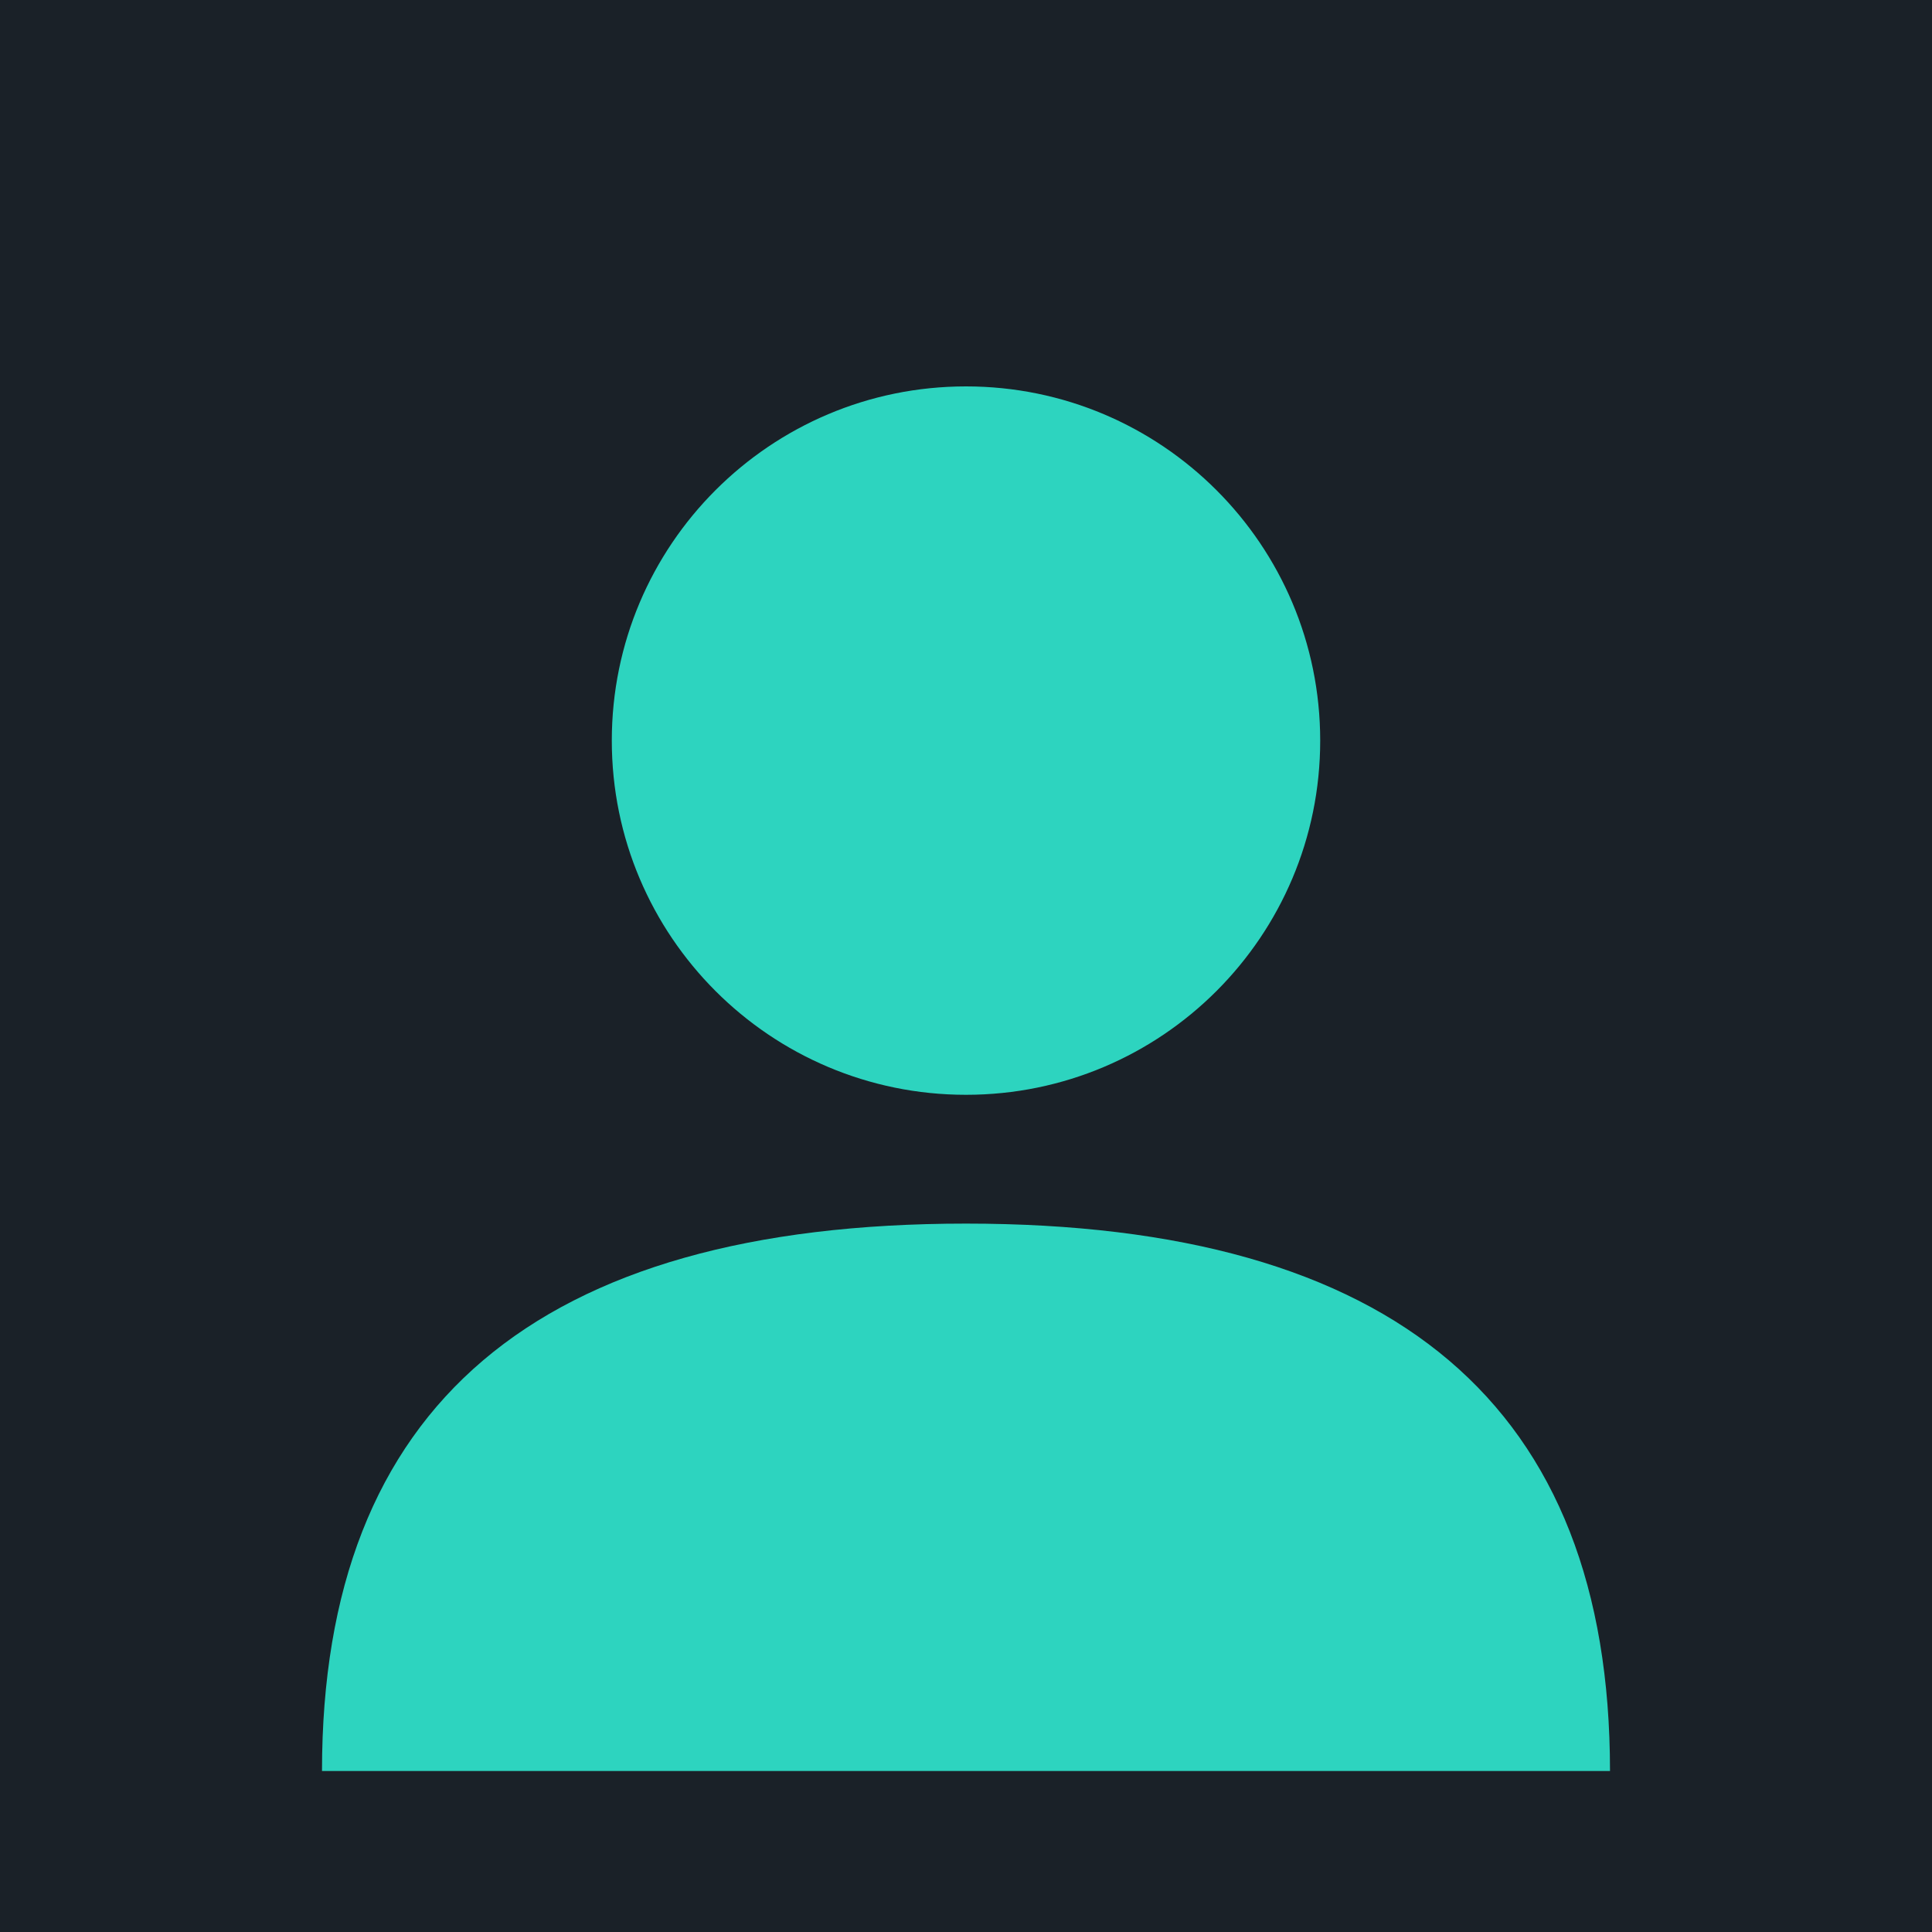
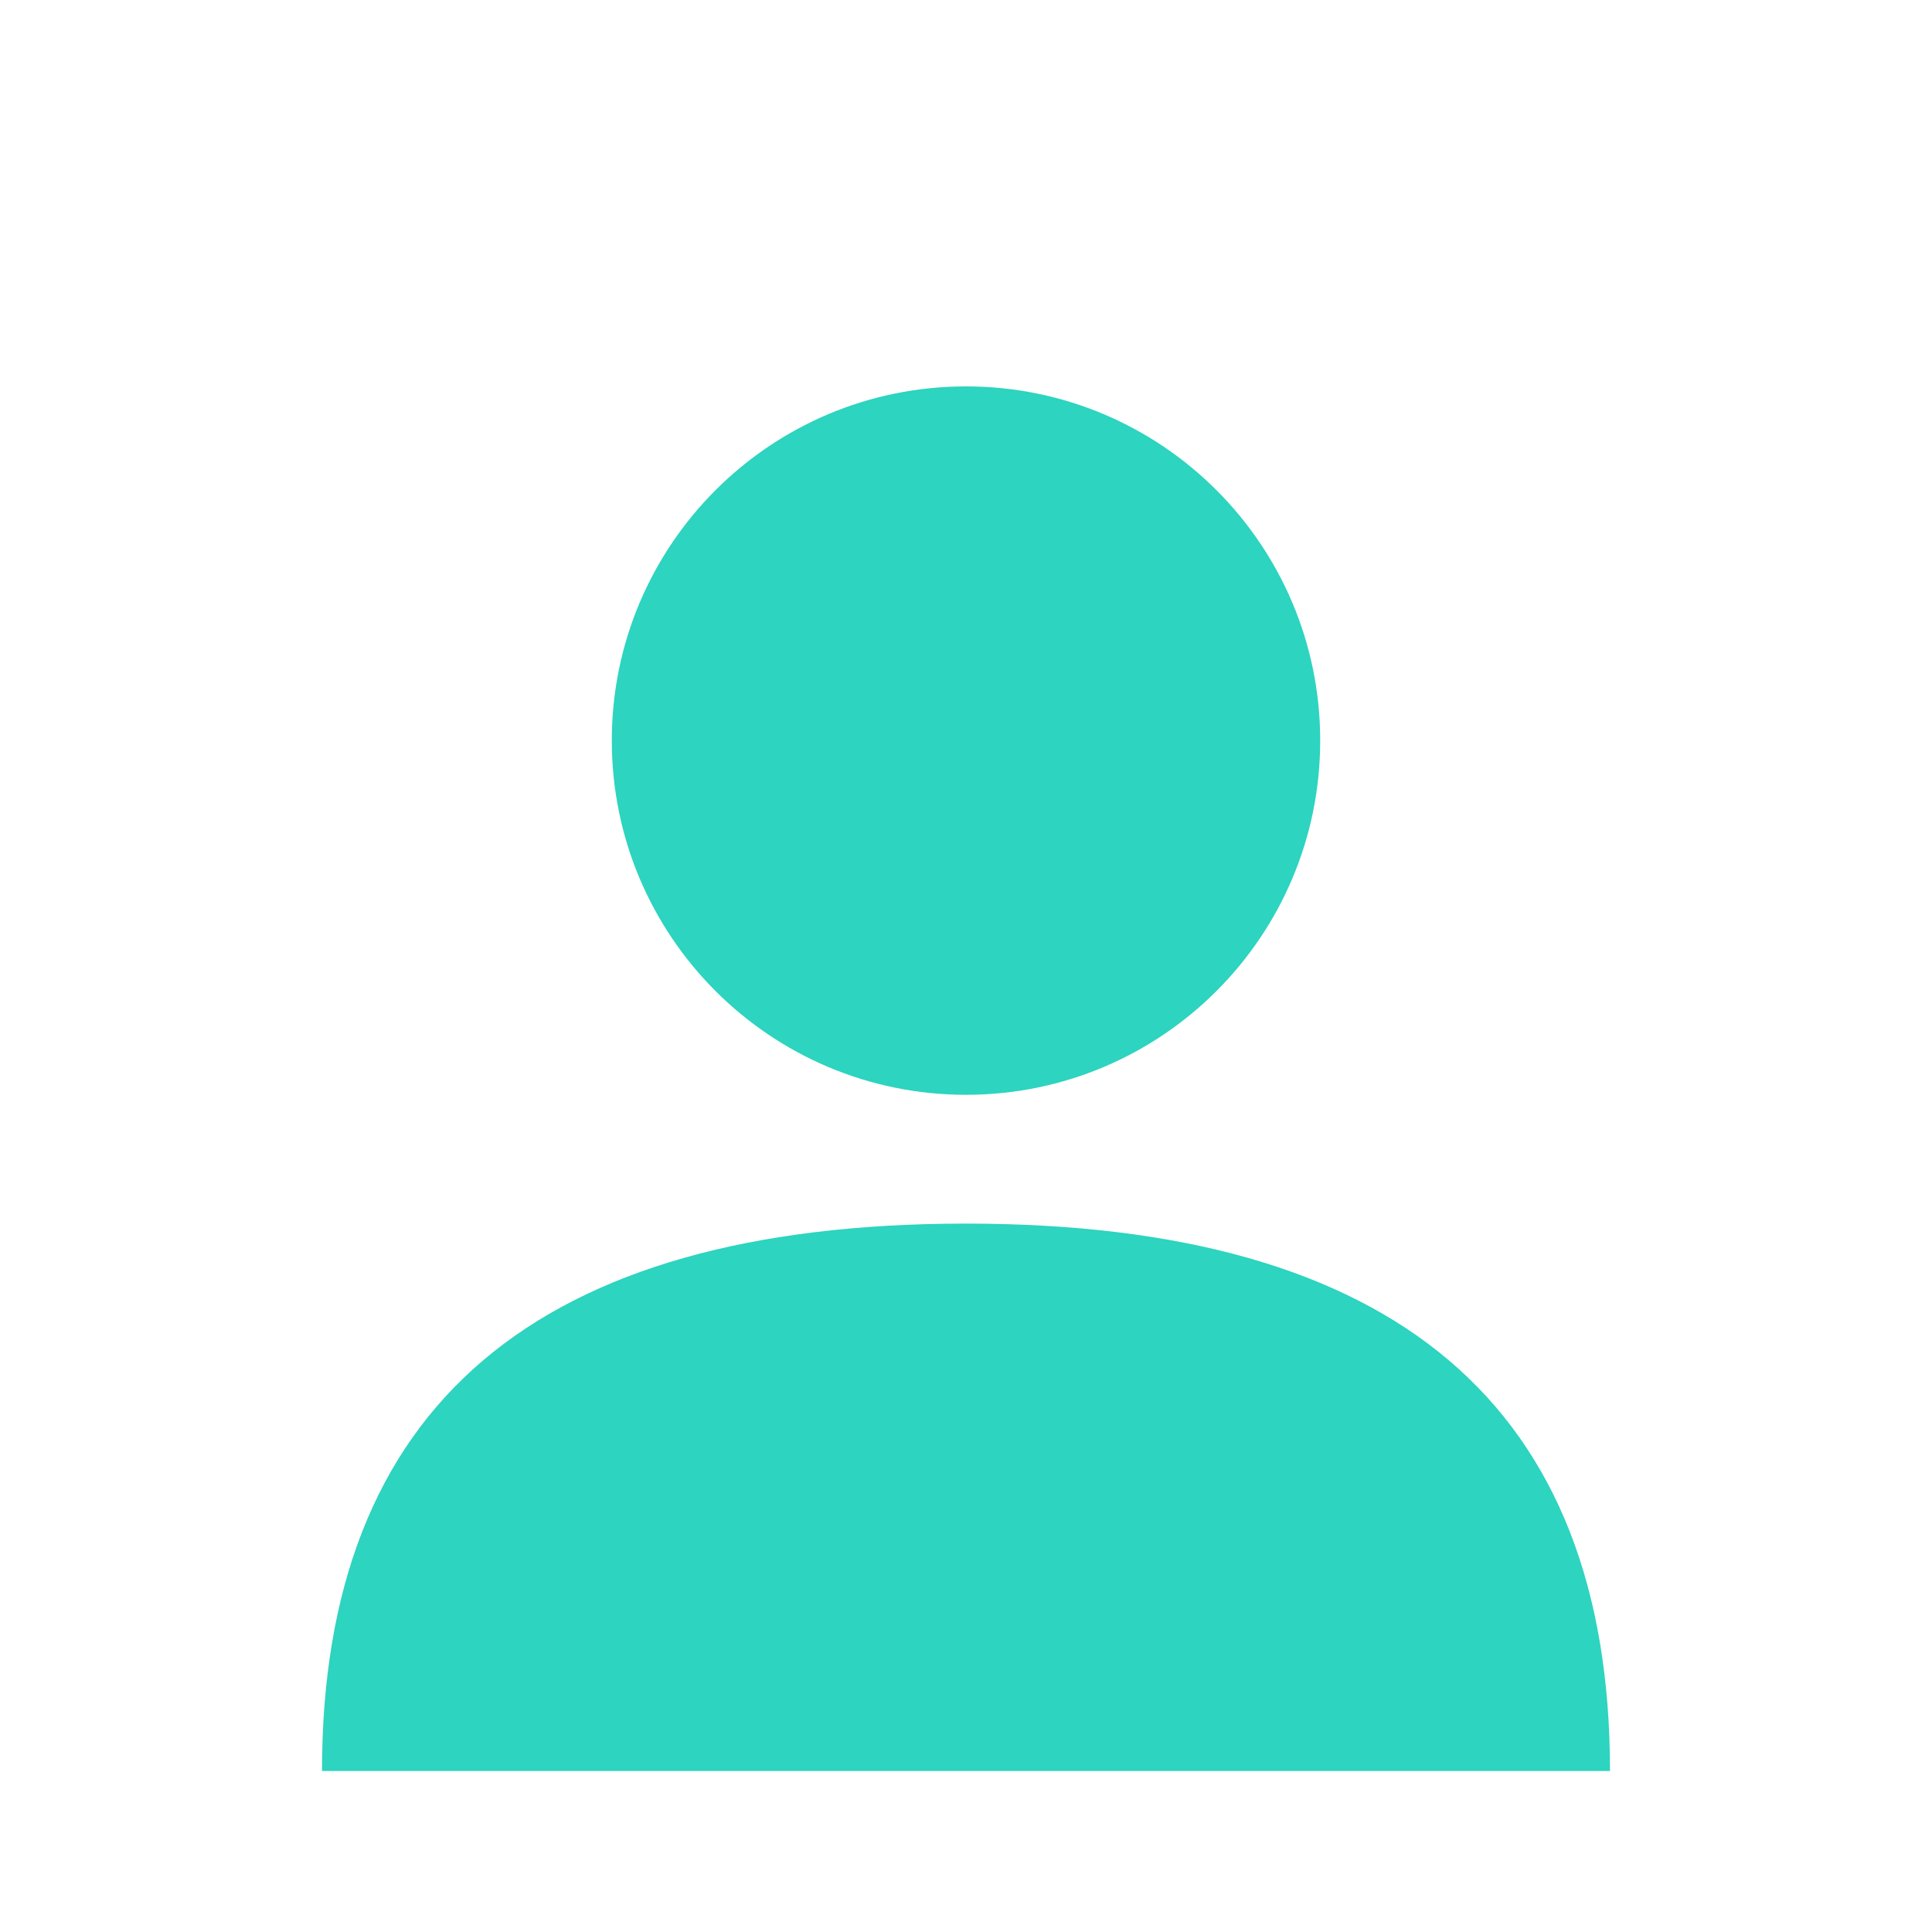
<svg xmlns="http://www.w3.org/2000/svg" viewBox="0 0 120 120" role="img" aria-label="Member photo placeholder">
-   <rect width="120" height="120" fill="#1a2128" />
  <circle cx="60" cy="46" r="22" fill="#2dd4bf" />
  <path d="M 20 110 Q 20 76 60 76 Q 100 76 100 110 Z" fill="#2dd4bf" />
</svg>
